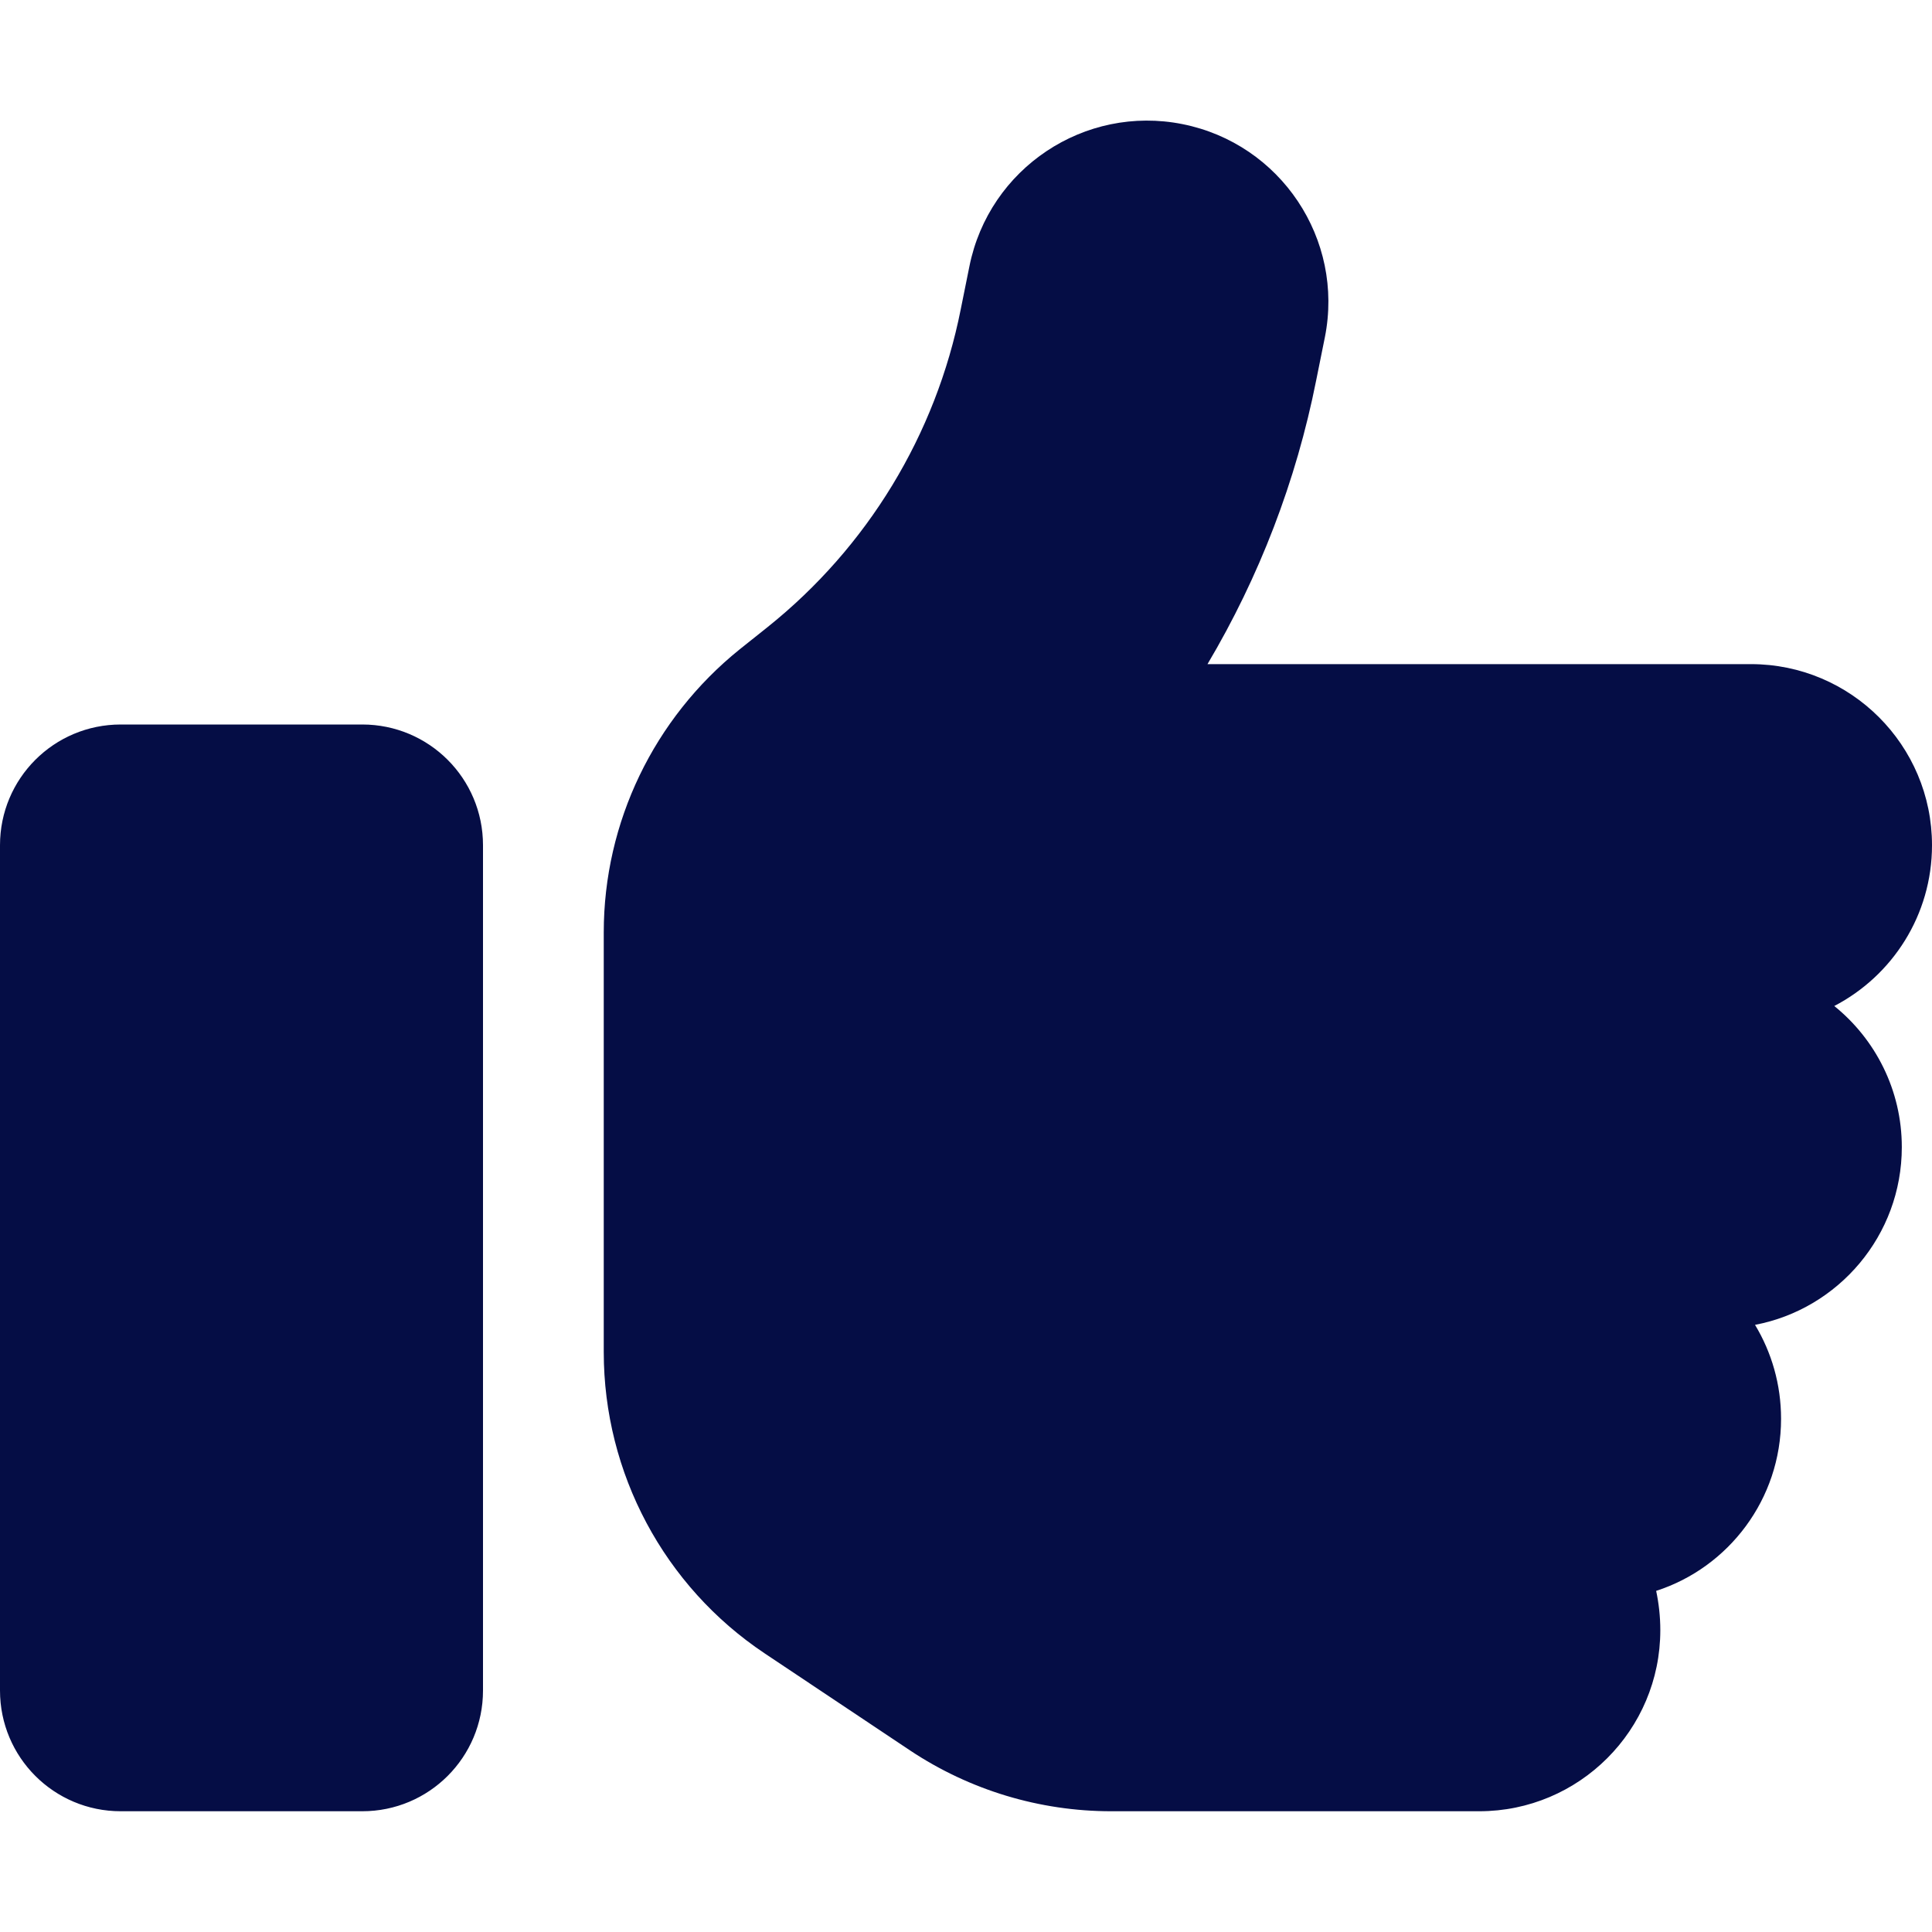
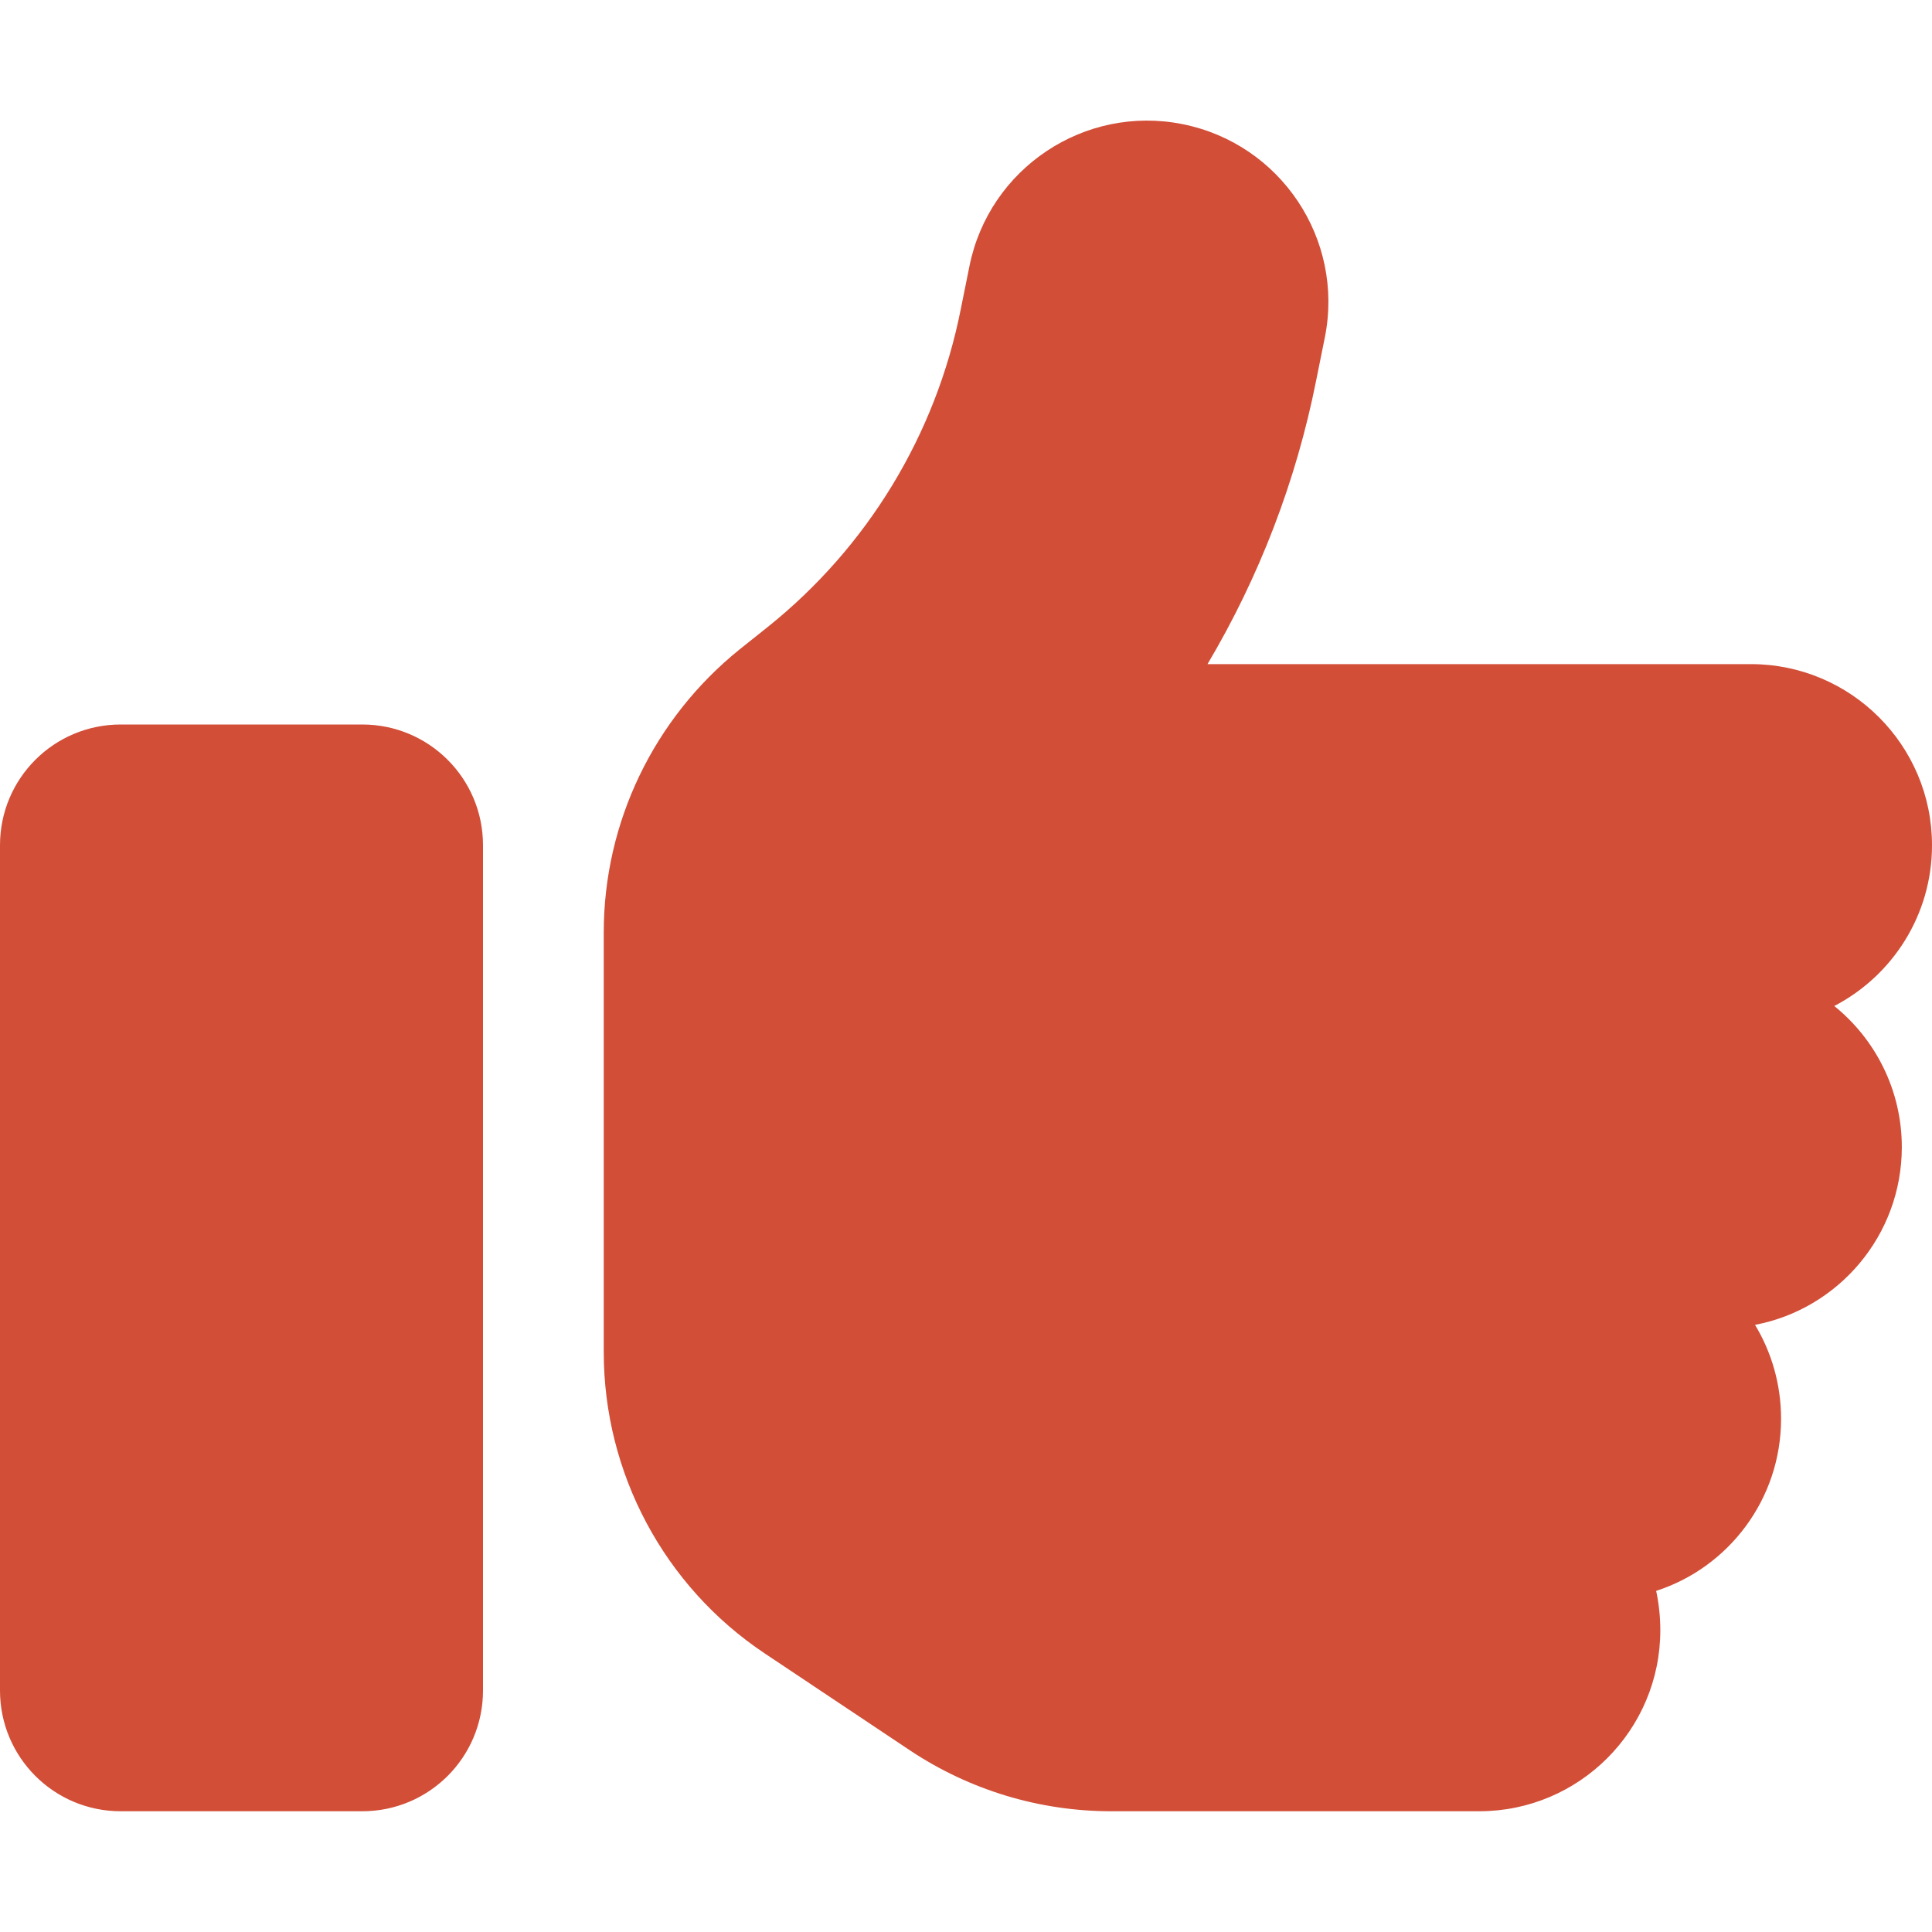
<svg xmlns="http://www.w3.org/2000/svg" viewBox="0 0 512 512">
-   <path fill="#050D45" d="M313.4 32.9c26 5.2 42.9 30.5 37.7 56.5l-2.3 11.4c-5.3 26.7-15.1 52.1-28.8 75.2l144 0c26.5 0 48 21.5 48 48c0 18.5-10.5 34.6-25.9 42.6C497 275.4 504 288.9 504 304c0 23.4-16.8 42.9-38.9 47.1c4.4 7.3 6.9 15.8 6.9 24.9c0 21.3-13.9 39.4-33.1 45.6c.7 3.3 1.1 6.8 1.1 10.4c0 26.5-21.5 48-48 48l-97.5 0c-19 0-37.5-5.6-53.3-16.1l-38.5-25.7C176 420.4 160 390.4 160 358.3l0-38.3 0-48 0-24.9c0-29.2 13.3-56.7 36-75l7.4-5.9c26.5-21.2 44.6-51 51.2-84.2l2.3-11.4c5.2-26 30.5-42.9 56.5-37.7zM32 192l64 0c17.7 0 32 14.3 32 32l0 224c0 17.7-14.3 32-32 32l-64 0c-17.7 0-32-14.3-32-32L0 224c0-17.7 14.3-32 32-32z" />
+   <path fill="#D24E37" d="M313.4 32.9c26 5.2 42.9 30.5 37.7 56.5l-2.3 11.4c-5.3 26.7-15.1 52.1-28.8 75.2l144 0c26.5 0 48 21.5 48 48c0 18.5-10.5 34.6-25.9 42.6C497 275.4 504 288.9 504 304c0 23.4-16.8 42.9-38.9 47.1c4.4 7.3 6.9 15.8 6.9 24.9c0 21.3-13.9 39.4-33.1 45.6c.7 3.3 1.1 6.8 1.1 10.4c0 26.5-21.5 48-48 48l-97.5 0c-19 0-37.5-5.6-53.3-16.1l-38.5-25.7C176 420.4 160 390.4 160 358.3l0-38.3 0-48 0-24.9c0-29.2 13.3-56.7 36-75l7.4-5.9c26.5-21.2 44.6-51 51.2-84.2l2.3-11.4c5.2-26 30.5-42.9 56.5-37.7zM32 192l64 0c17.7 0 32 14.3 32 32l0 224c0 17.7-14.3 32-32 32l-64 0c-17.7 0-32-14.3-32-32L0 224c0-17.7 14.3-32 32-32z" />
</svg>
